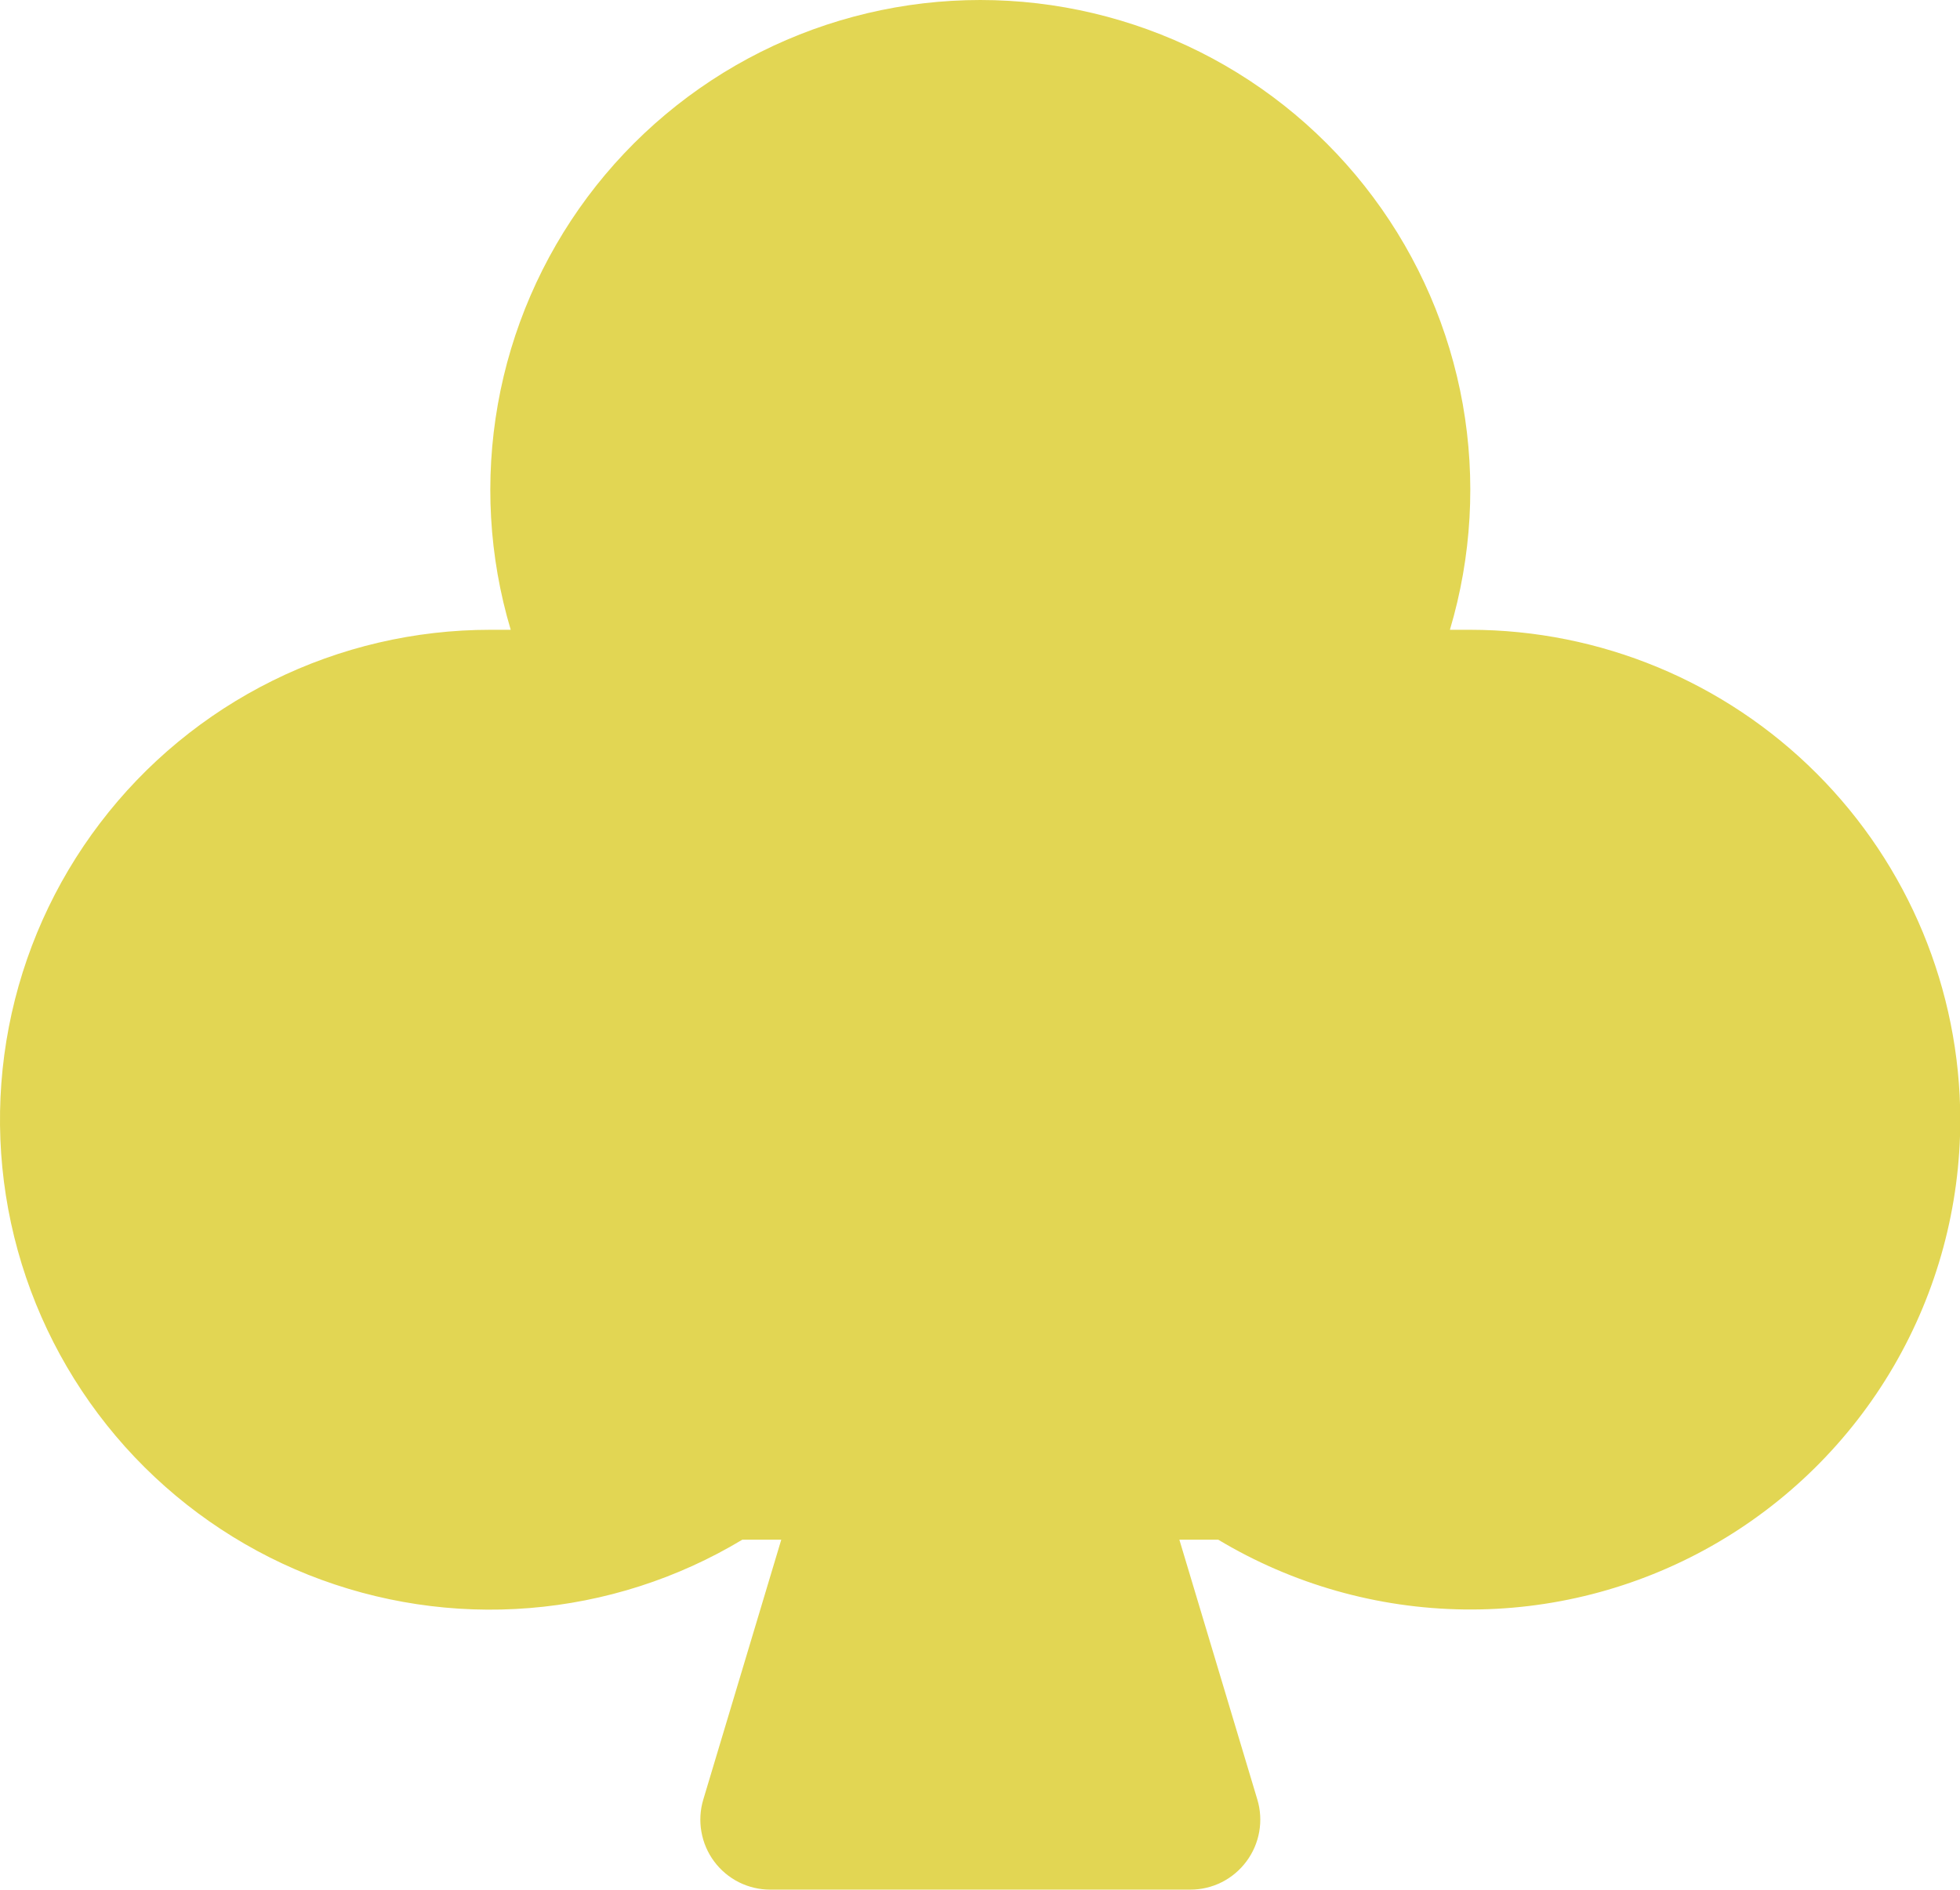
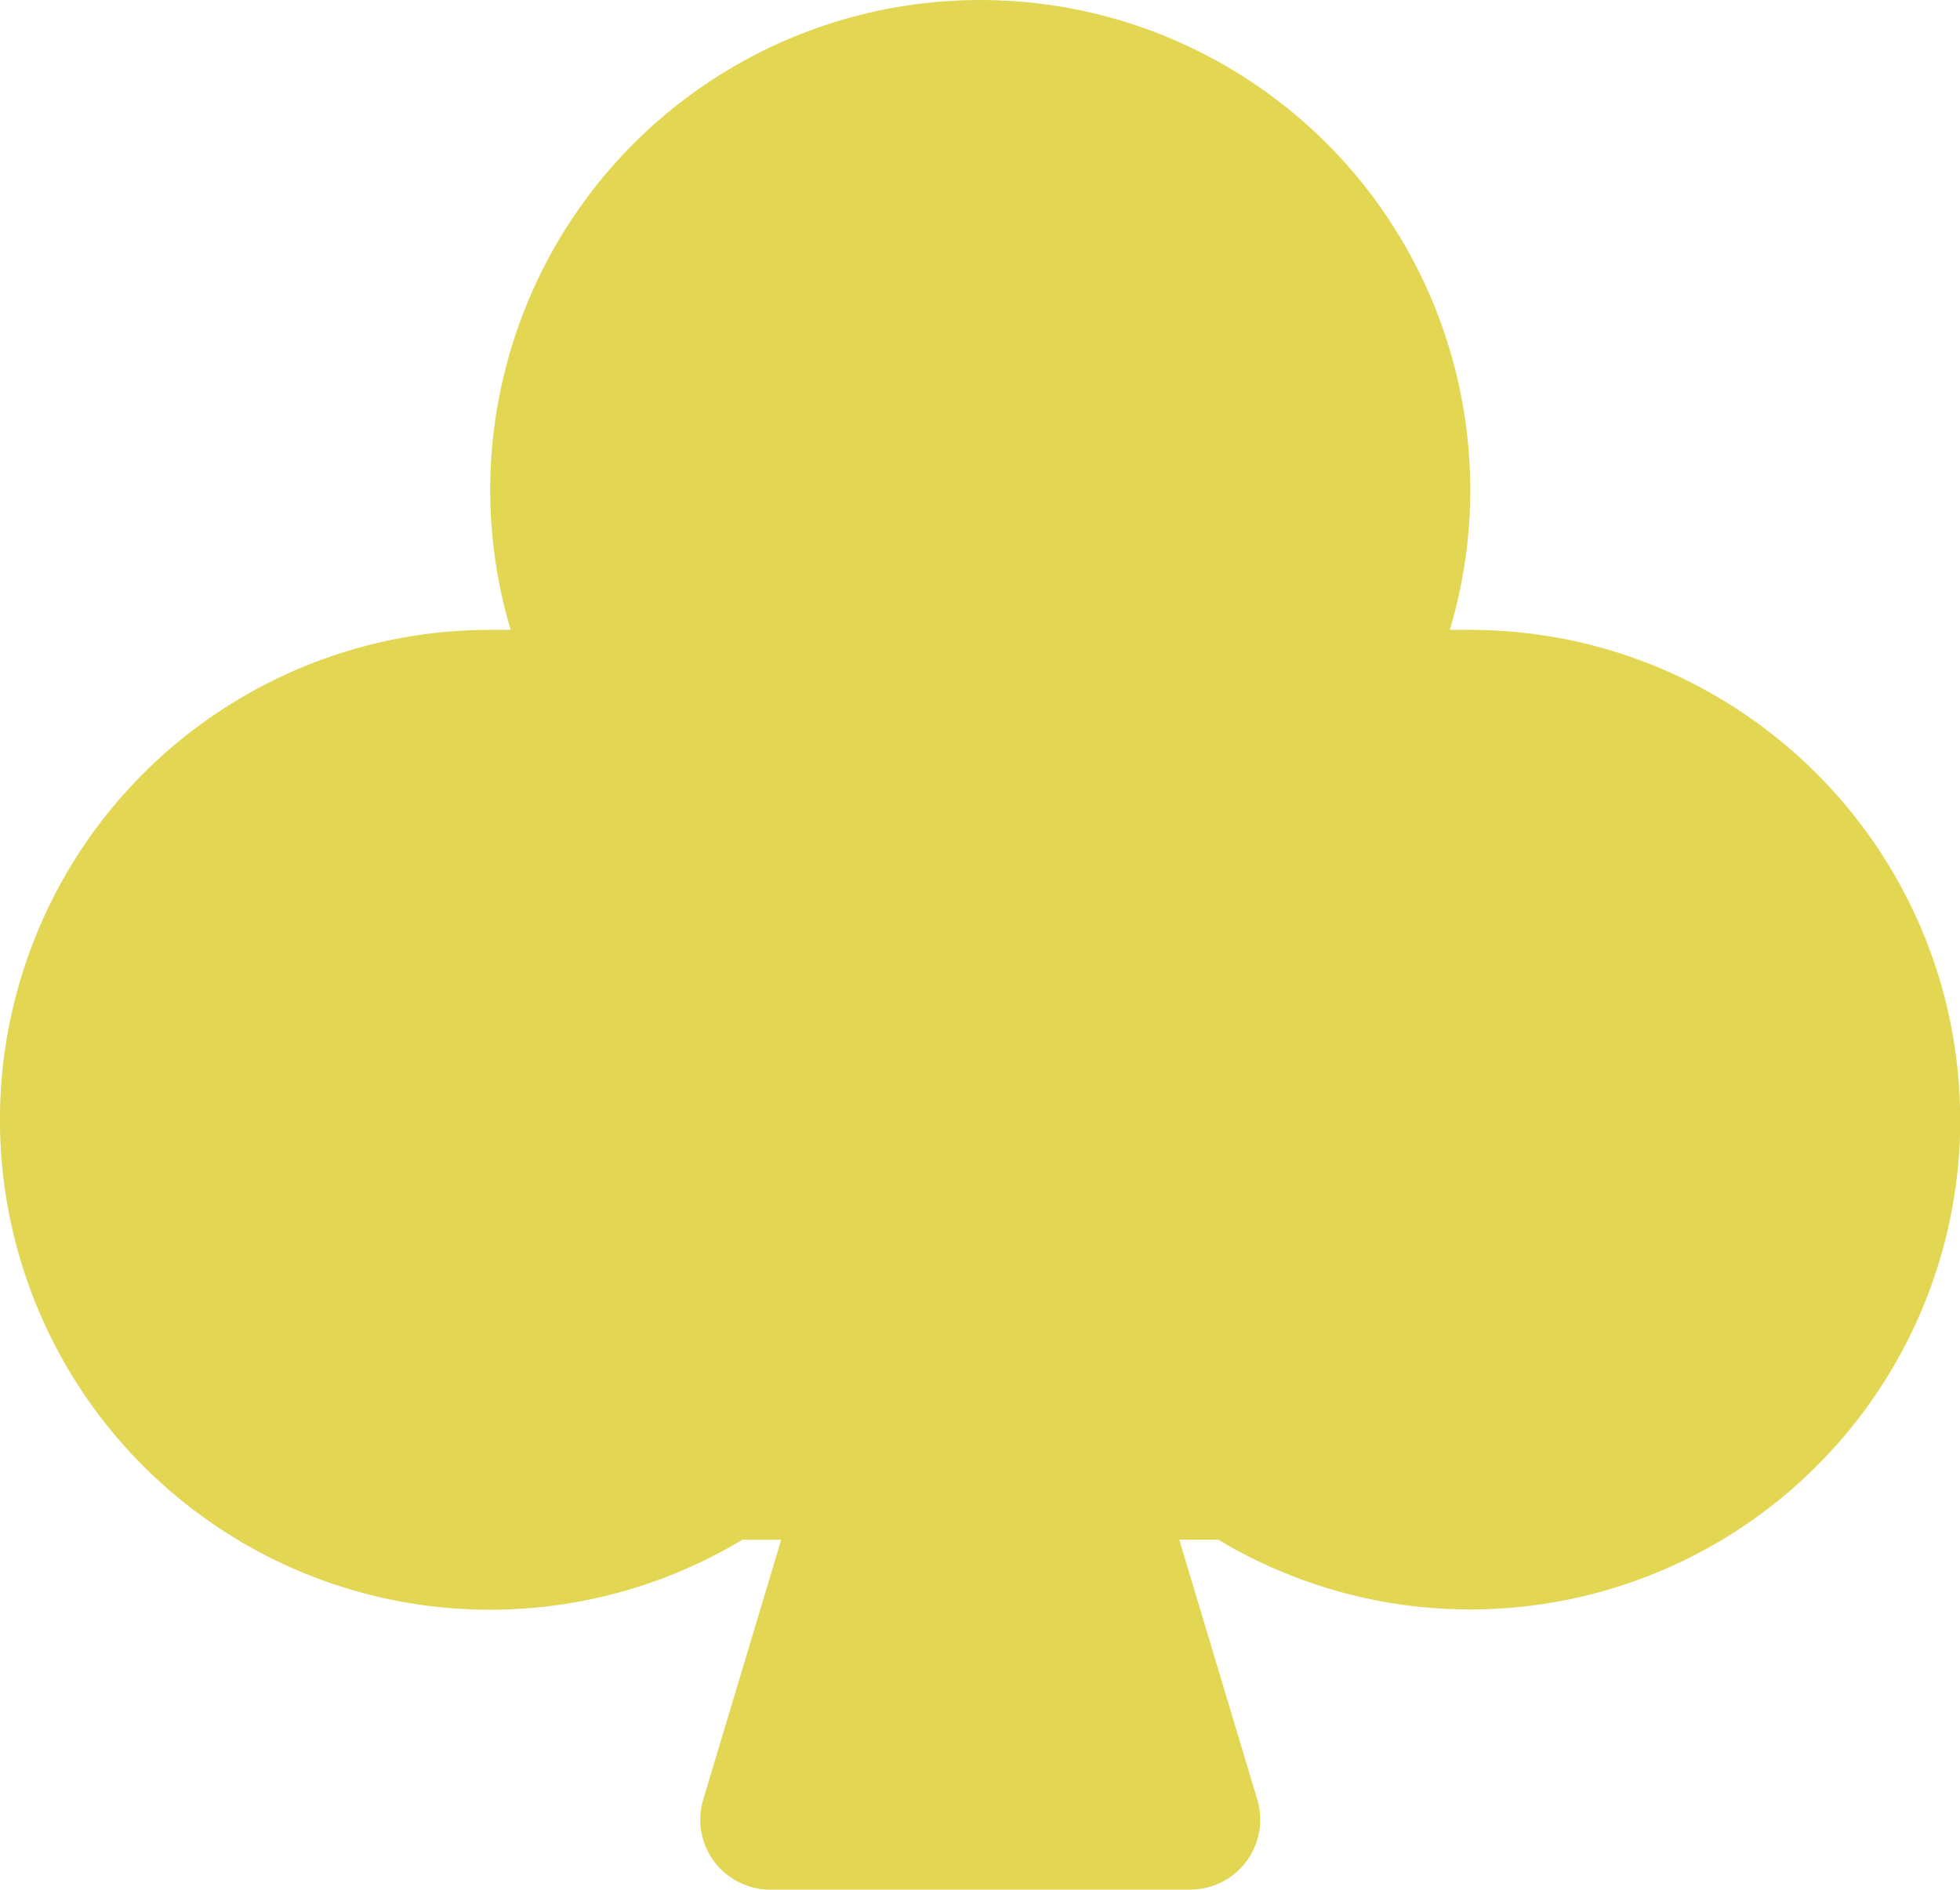
- <svg xmlns="http://www.w3.org/2000/svg" width="28" height="27" viewBox="0 0 28 27" fill="none">
-   <path d="M28.004 15.998C28.004 17.237 27.675 18.453 27.051 19.523C26.427 20.593 25.53 21.477 24.452 22.088C23.374 22.698 22.154 23.011 20.916 22.995C19.677 22.979 18.465 22.635 17.403 21.998H16.848L17.962 25.711C18.007 25.86 18.016 26.018 17.989 26.171C17.962 26.325 17.899 26.47 17.806 26.595C17.713 26.72 17.592 26.822 17.453 26.892C17.314 26.962 17.16 26.998 17.004 26.998H11.004C10.848 26.998 10.695 26.962 10.555 26.892C10.416 26.822 10.295 26.72 10.202 26.595C10.109 26.47 10.047 26.325 10.02 26.171C9.993 26.018 10.002 25.86 10.047 25.711L11.161 21.998H10.605C9.681 22.554 8.64 22.888 7.564 22.975C6.489 23.062 5.408 22.899 4.405 22.5C3.403 22.1 2.507 21.473 1.787 20.67C1.067 19.866 0.542 18.907 0.254 17.867C-0.034 16.827 -0.078 15.735 0.126 14.675C0.33 13.615 0.776 12.617 1.43 11.759C2.083 10.9 2.927 10.204 3.894 9.725C4.861 9.246 5.925 8.998 7.004 8.998C7.102 8.998 7.198 8.998 7.296 8.998C6.984 7.953 6.922 6.85 7.112 5.777C7.302 4.704 7.741 3.69 8.392 2.816C9.044 1.942 9.891 1.232 10.865 0.743C11.839 0.255 12.914 0 14.004 0C15.094 0 16.169 0.255 17.144 0.743C18.118 1.232 18.965 1.942 19.616 2.816C20.268 3.69 20.706 4.704 20.897 5.777C21.087 6.85 21.024 7.953 20.713 8.998C20.809 8.998 20.907 8.998 21.004 8.998C22.86 9 24.64 9.738 25.952 11.051C27.264 12.363 28.002 14.142 28.004 15.998Z" fill="#e2d653" />
+ <svg xmlns="http://www.w3.org/2000/svg" width="28" height="27" fill="none" viewBox="0 0 28 27">
+   <path fill="#e2d653" d="M28.004 15.998a7 7 0 0 1-.954 3.525 7.001 7.001 0 0 1-9.648 2.475h-.555l1.114 3.712a1 1 0 0 1-.509 1.181c-.139.07-.293.106-.449.107h-6a1.001 1.001 0 0 1-.802-.403 1.0 1 0 0 1-.155-.884l1.114-3.712h-.555a7 7 0 1 1-3.601-13h.291a7 7 0 1 1 13.417 0h.291a7.008 7.008 0 0 1 7 7" />
</svg>
